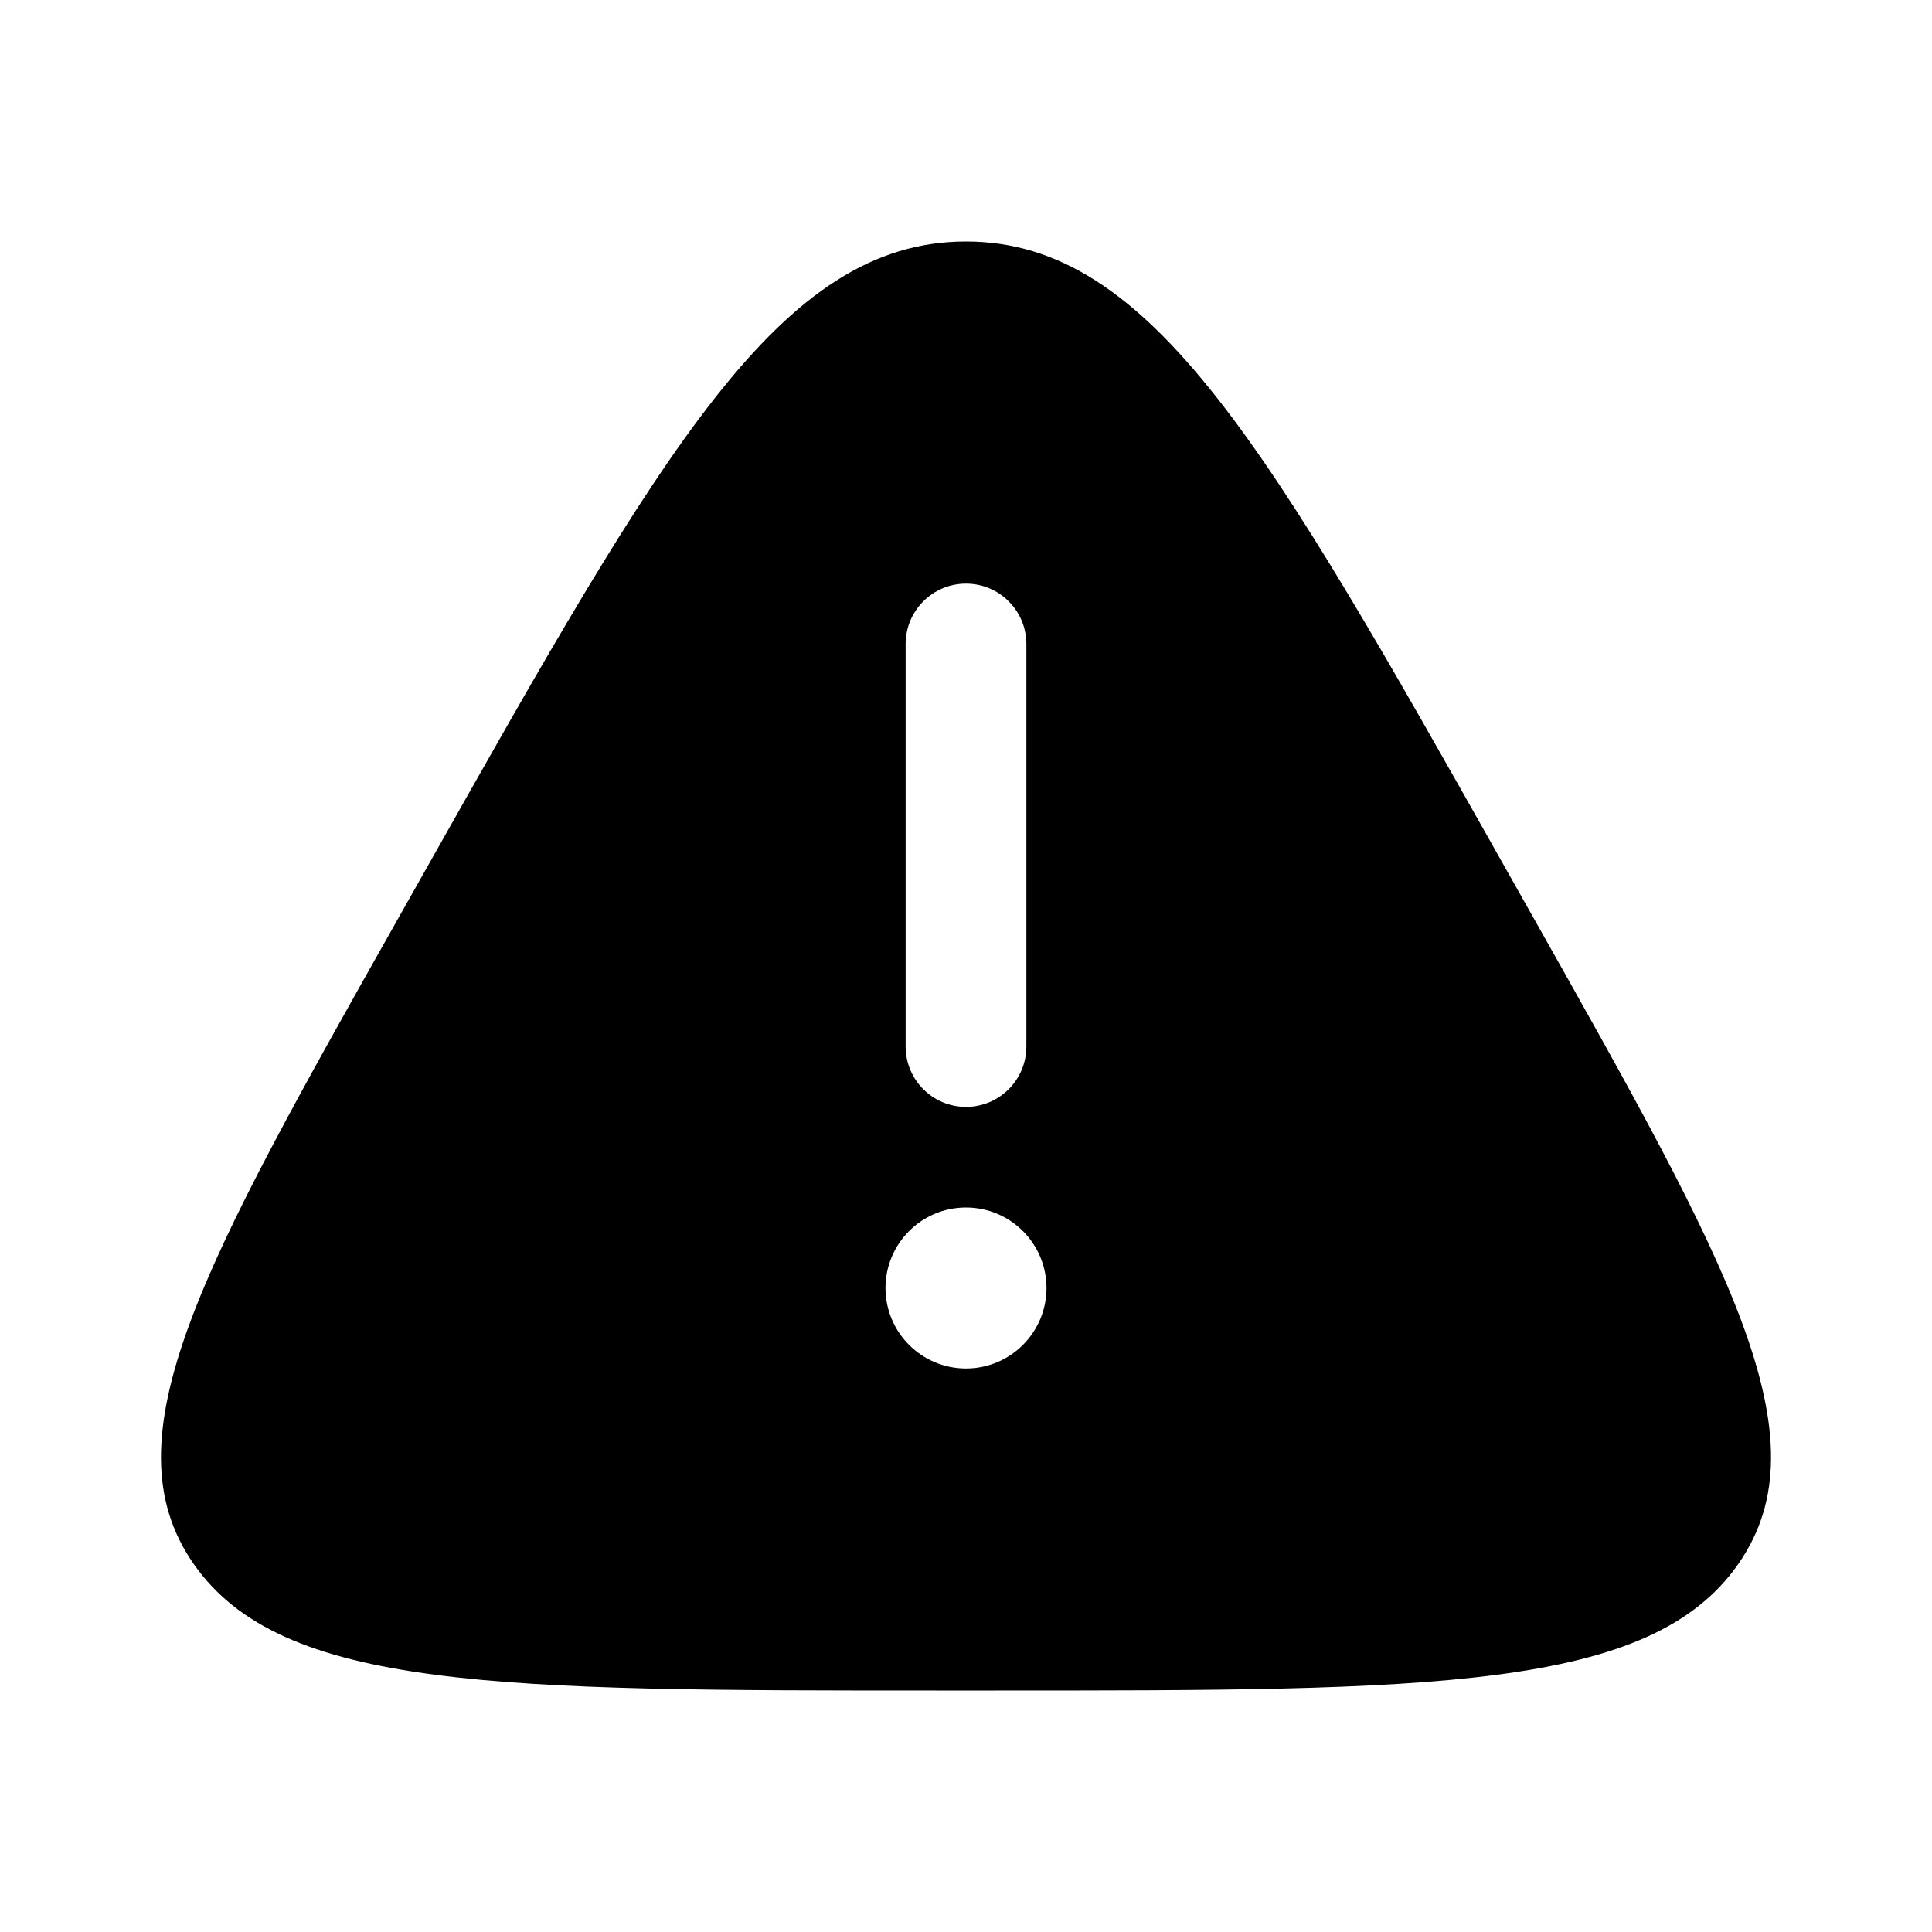
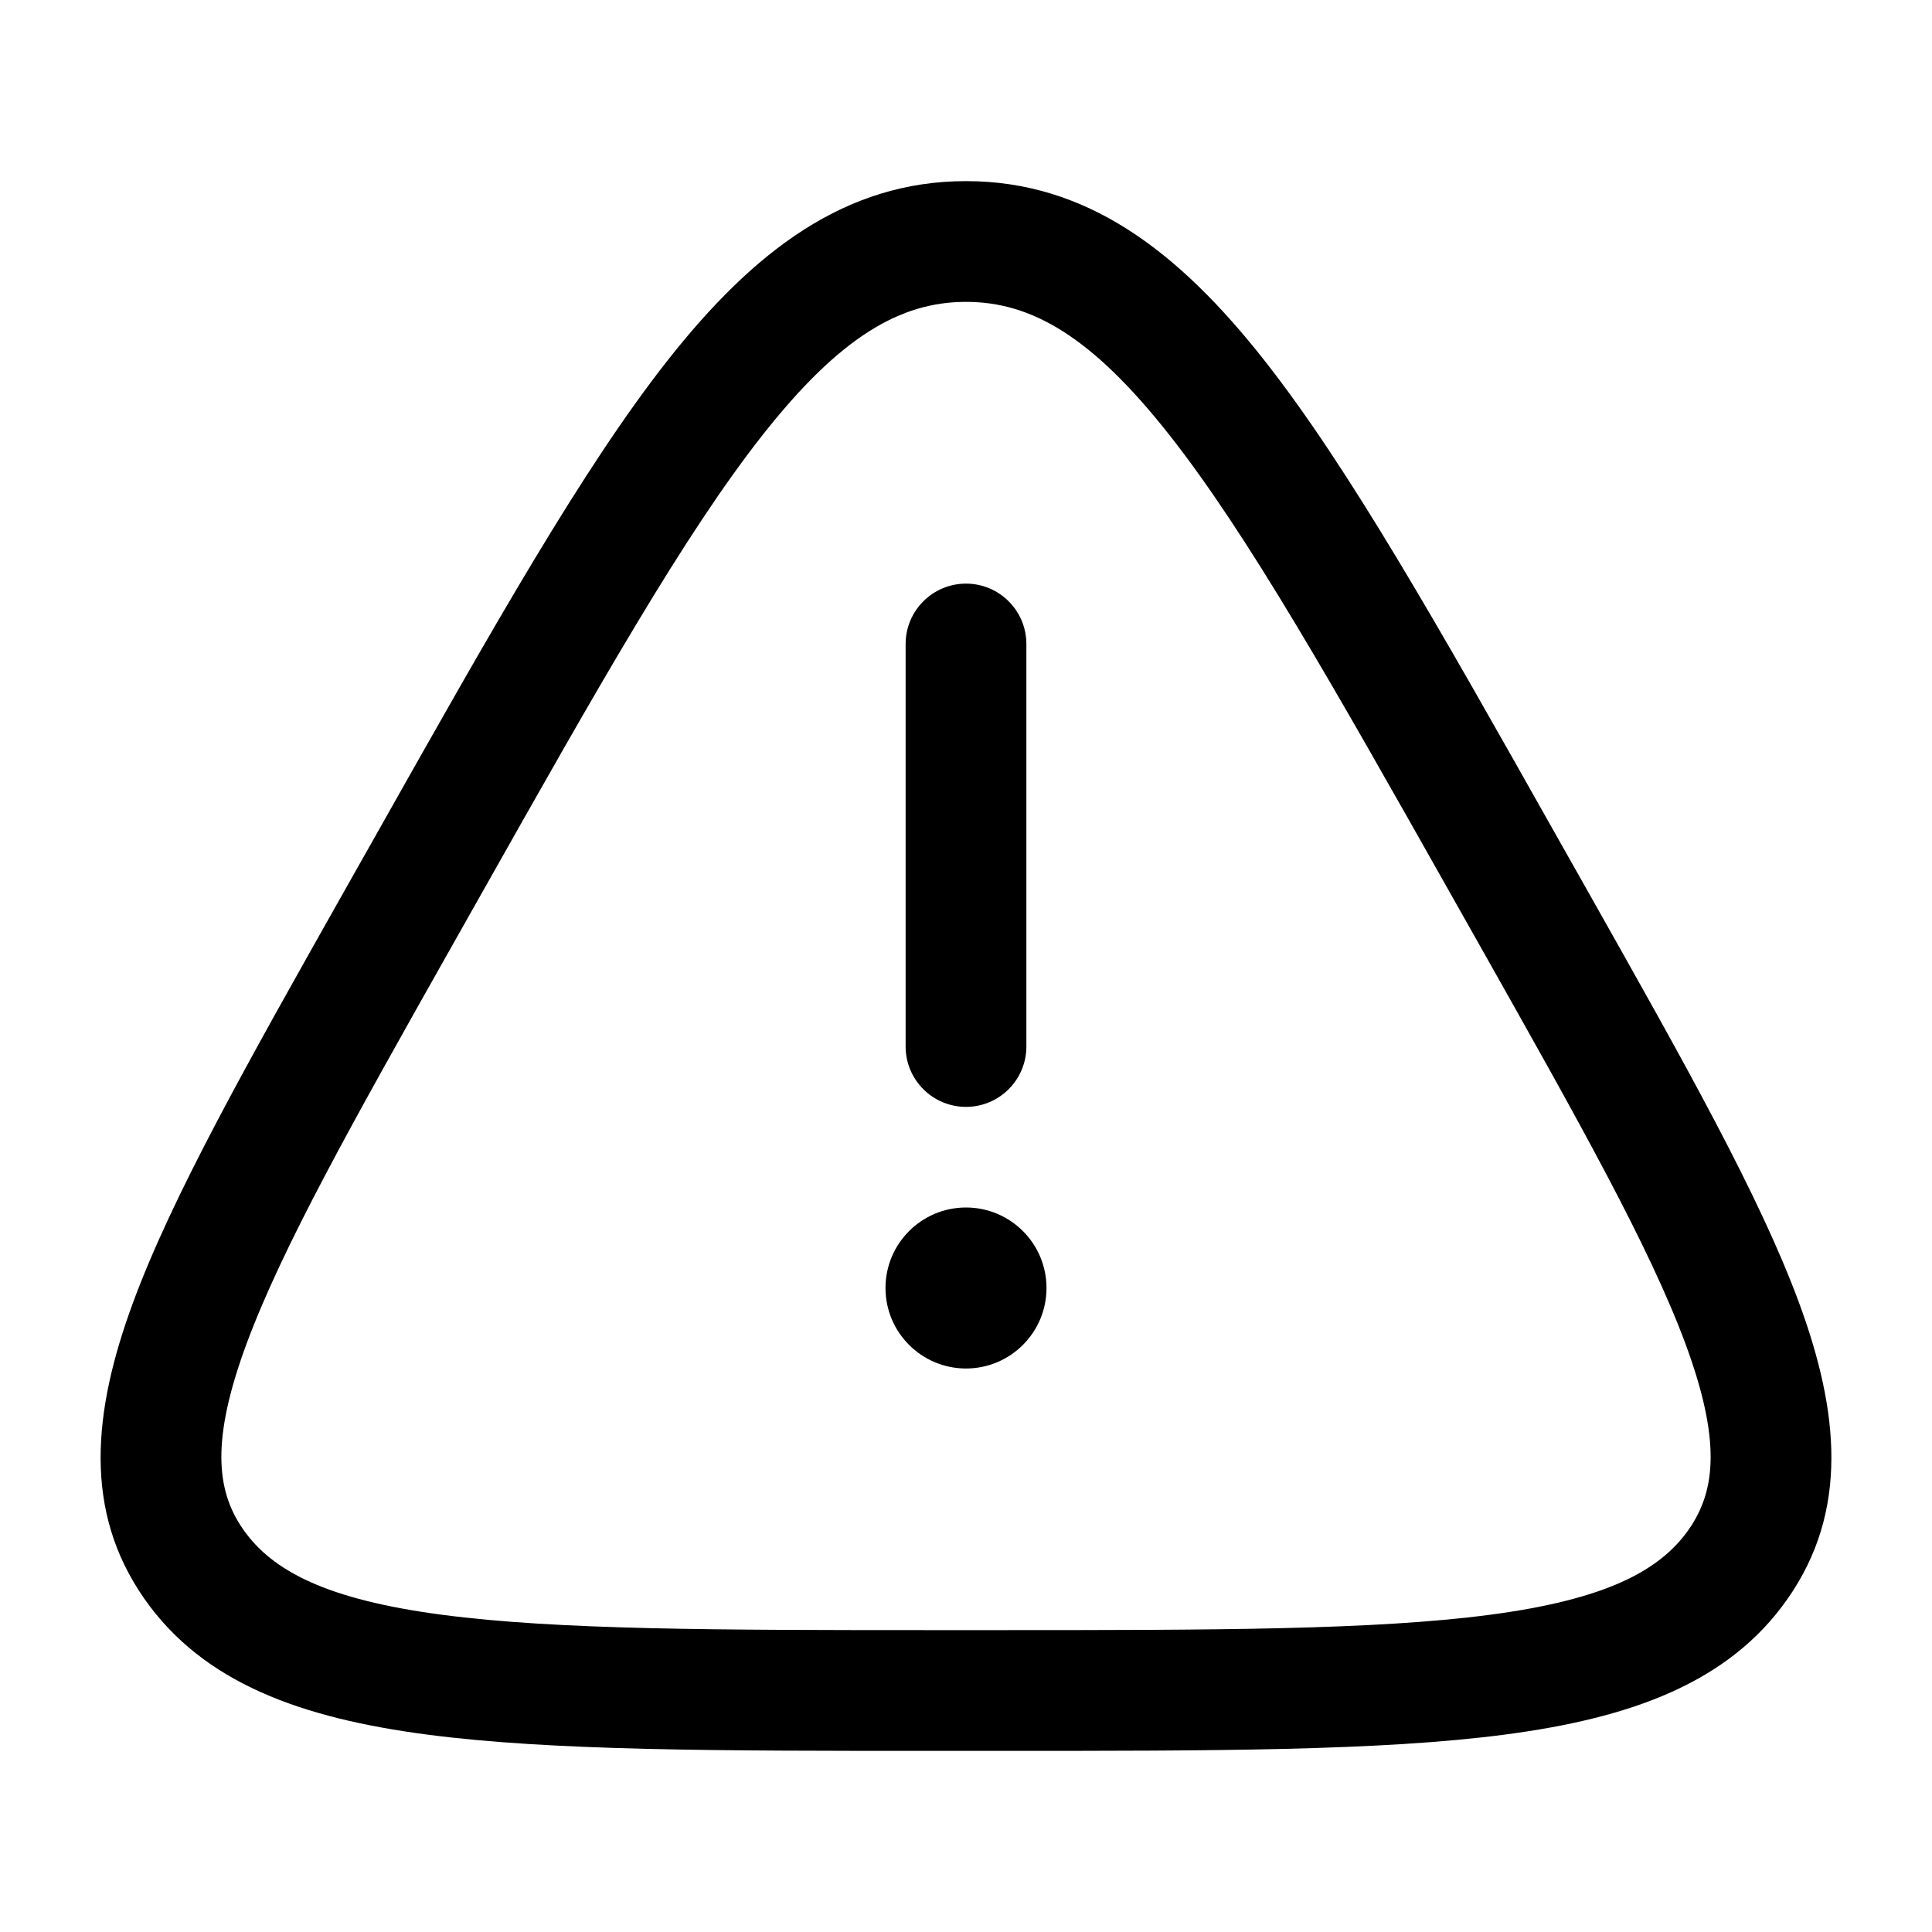
<svg xmlns="http://www.w3.org/2000/svg" width="64" height="64" viewBox="0 0 24 24" fill="none">
-   <path fill-rule="evenodd" clip-rule="evenodd" d="M5.312 10.761C8.23 5.587 9.689 3 12 3C14.311 3 15.77 5.587 18.688 10.761L19.052 11.406C21.477 15.706 22.69 17.856 21.594 19.428C20.498 21 17.786 21 12.364 21H11.636C6.214 21 3.502 21 2.406 19.428C1.31 17.856 2.523 15.706 4.948 11.406L5.312 10.761ZM12 7.25C12.414 7.25 12.75 7.586 12.75 8V13C12.75 13.414 12.414 13.75 12 13.75C11.586 13.75 11.25 13.414 11.25 13V8C11.25 7.586 11.586 7.25 12 7.25ZM12 17C12.552 17 13 16.552 13 16C13 15.448 12.552 15 12 15C11.448 15 11 15.448 11 16C11 16.552 11.448 17 12 17Z" fill="currentColor" />
+   <path d="M12 7.25C12.414 7.25 12.75 7.586 12.75 8V13C12.75 13.414 12.414 13.75 12 13.75C11.586 13.75 11.25 13.414 11.25 13V8C11.25 7.586 11.586 7.25 12 7.25Z" fill="currentColor" />
+   <path d="M12 17C12.552 17 13 16.552 13 16C13 15.448 12.552 15 12 15C11.448 15 11 15.448 11 16C11 16.552 11.448 17 12 17Z" fill="currentColor" />
+   <path fill-rule="evenodd" clip-rule="evenodd" d="M8.294 4.476C9.366 3.115 10.502 2.25 12 2.25C13.498 2.25 14.634 3.115 15.706 4.476C16.76 5.815 17.877 7.796 19.306 10.331L19.742 11.103C20.923 13.198 21.857 14.852 22.347 16.18C22.848 17.538 22.967 18.77 22.209 19.857C21.474 20.912 20.247 21.343 18.699 21.547C17.158 21.75 15.085 21.75 12.425 21.75H11.575C8.916 21.75 6.842 21.75 5.301 21.547C3.753 21.343 2.526 20.912 1.791 19.857C1.033 18.77 1.152 17.538 1.653 16.18C2.143 14.852 3.077 13.198 4.258 11.103L4.694 10.331C6.123 7.796 7.24 5.815 8.294 4.476ZM9.473 5.404C8.499 6.641 7.437 8.52 5.965 11.13L5.601 11.775C4.375 13.949 3.504 15.499 3.06 16.7C2.623 17.886 2.683 18.514 3.021 18.999C3.382 19.516 4.059 19.871 5.497 20.06C6.929 20.248 8.903 20.25 11.636 20.25H12.364C15.097 20.25 17.071 20.248 18.503 20.06C19.941 19.871 20.618 19.516 20.979 18.999C21.317 18.514 21.377 17.886 20.94 16.7C20.496 15.499 19.625 13.949 18.399 11.775L18.035 11.13C16.563 8.52 15.501 6.641 14.527 5.404C13.562 4.179 12.813 3.75 12 3.75C11.187 3.75 10.438 4.179 9.473 5.404Z" fill="currentColor" />
</svg>
